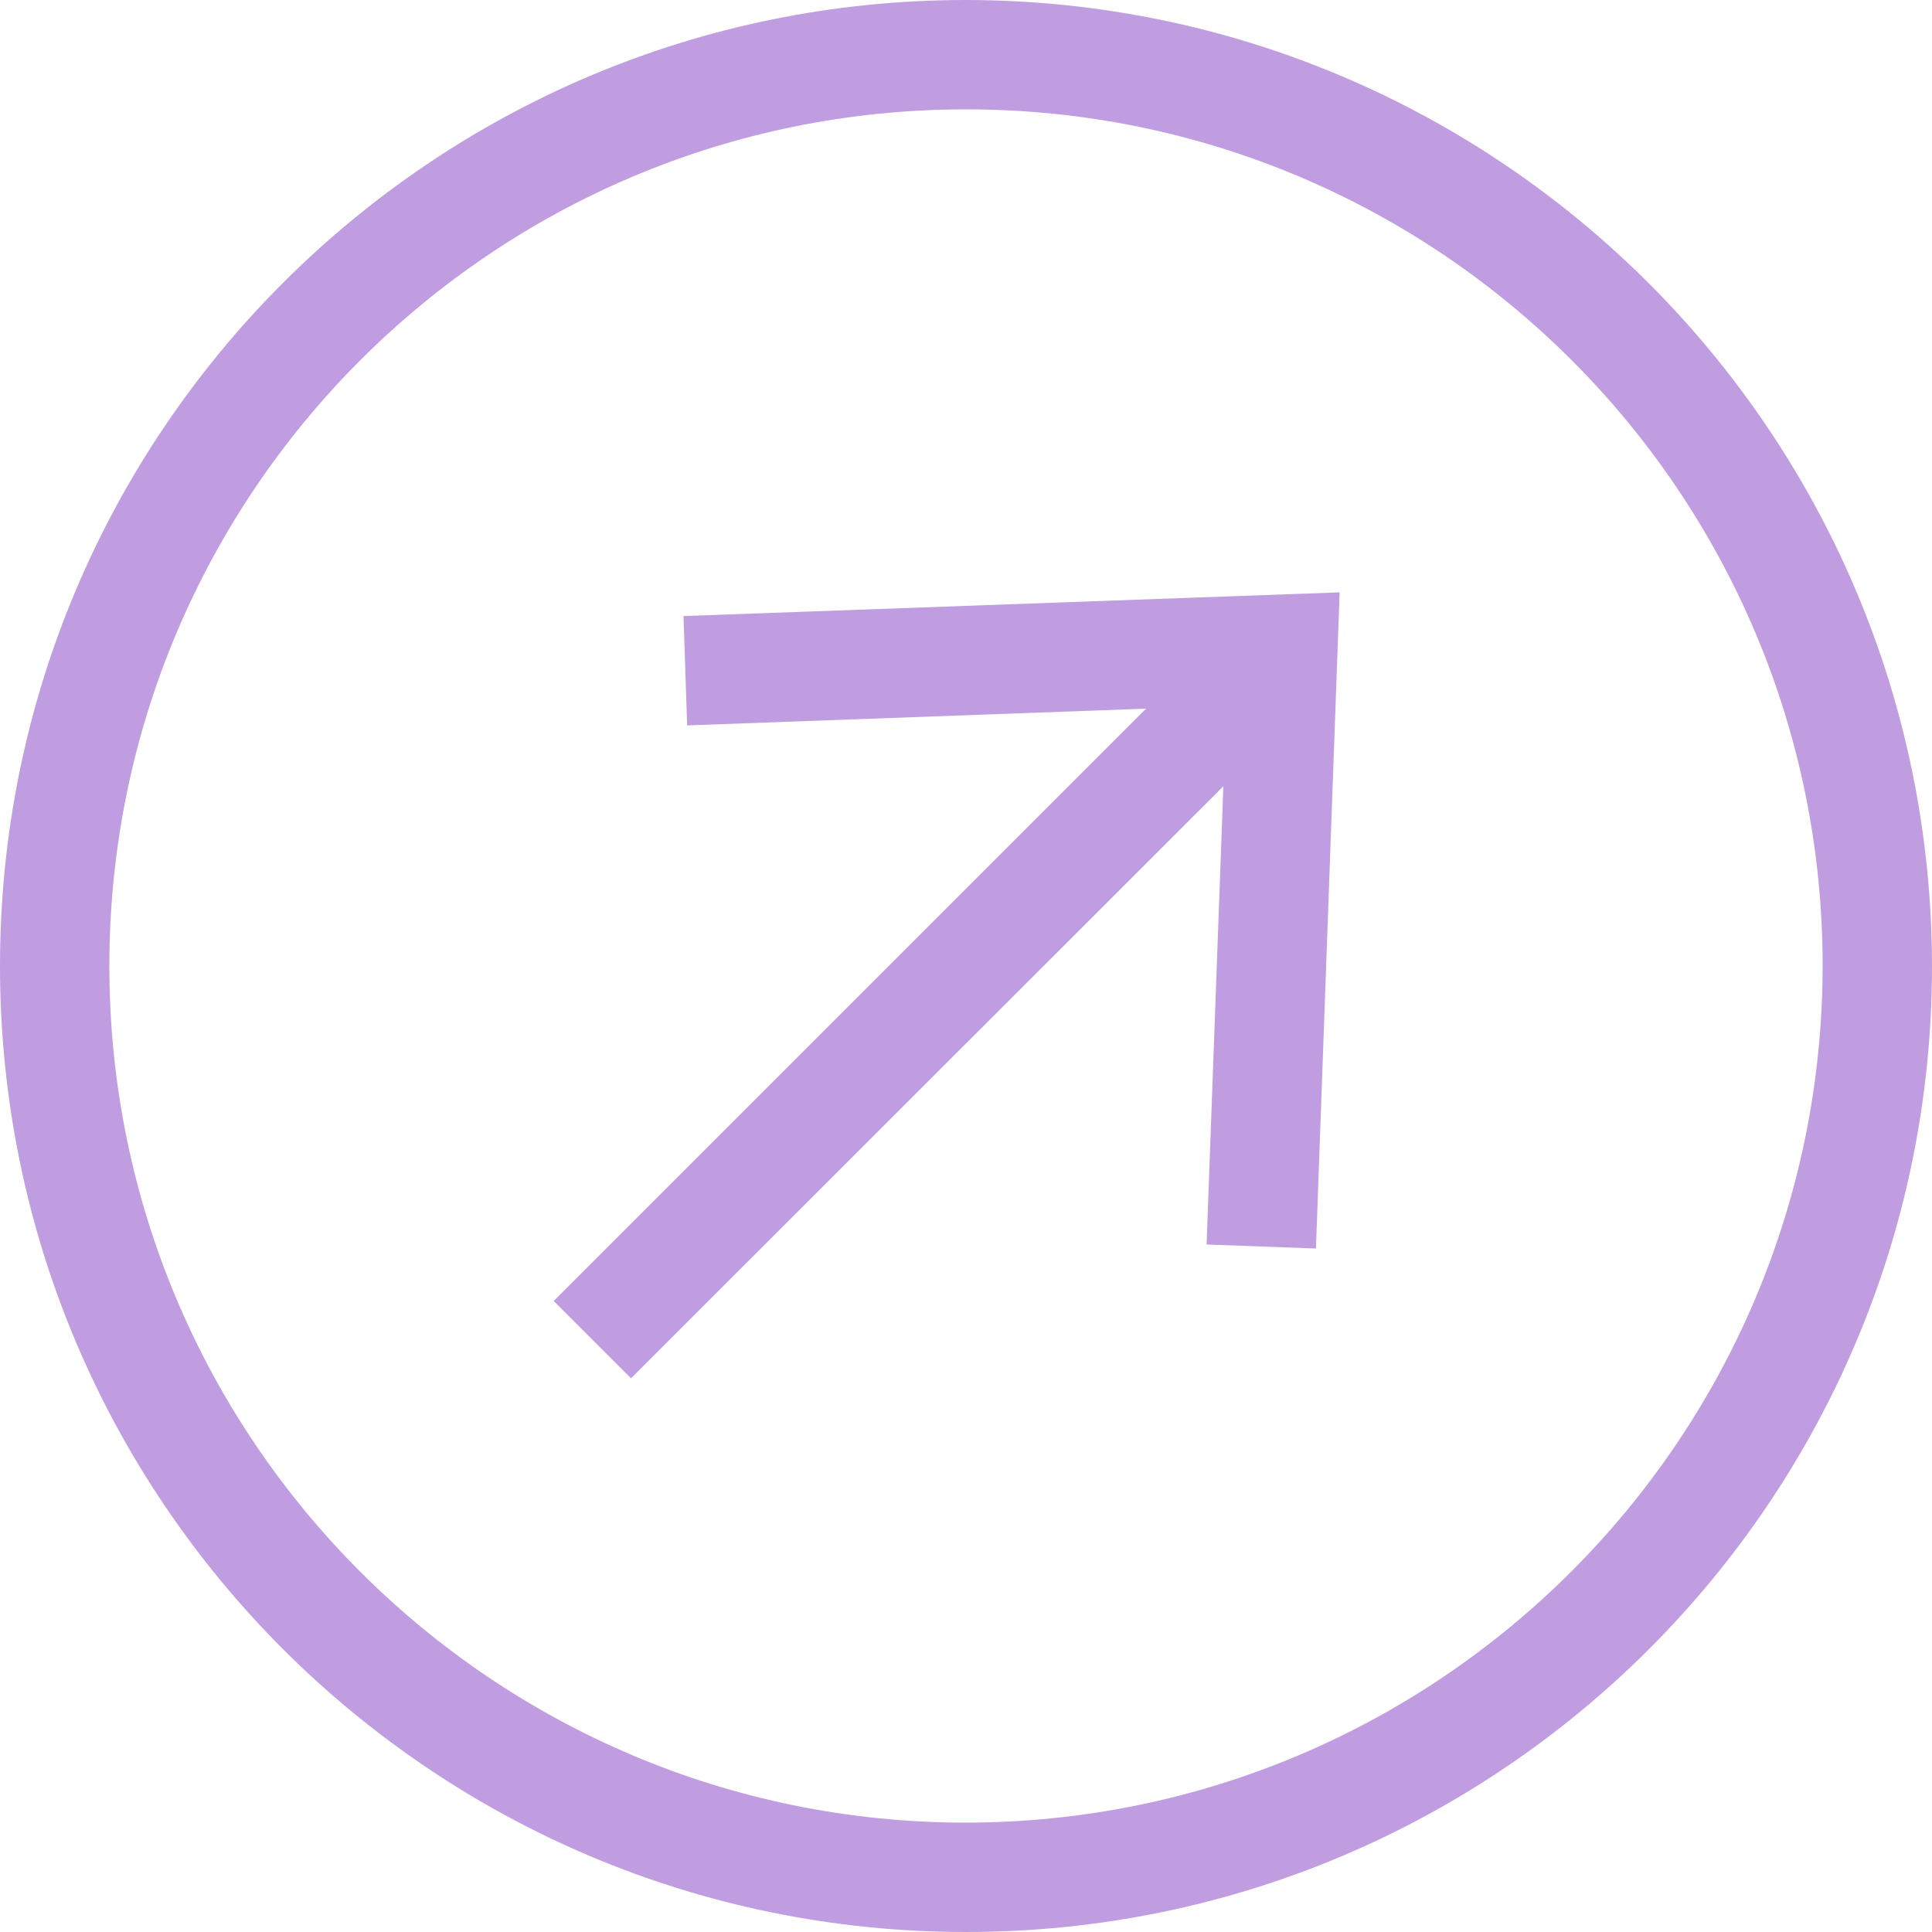
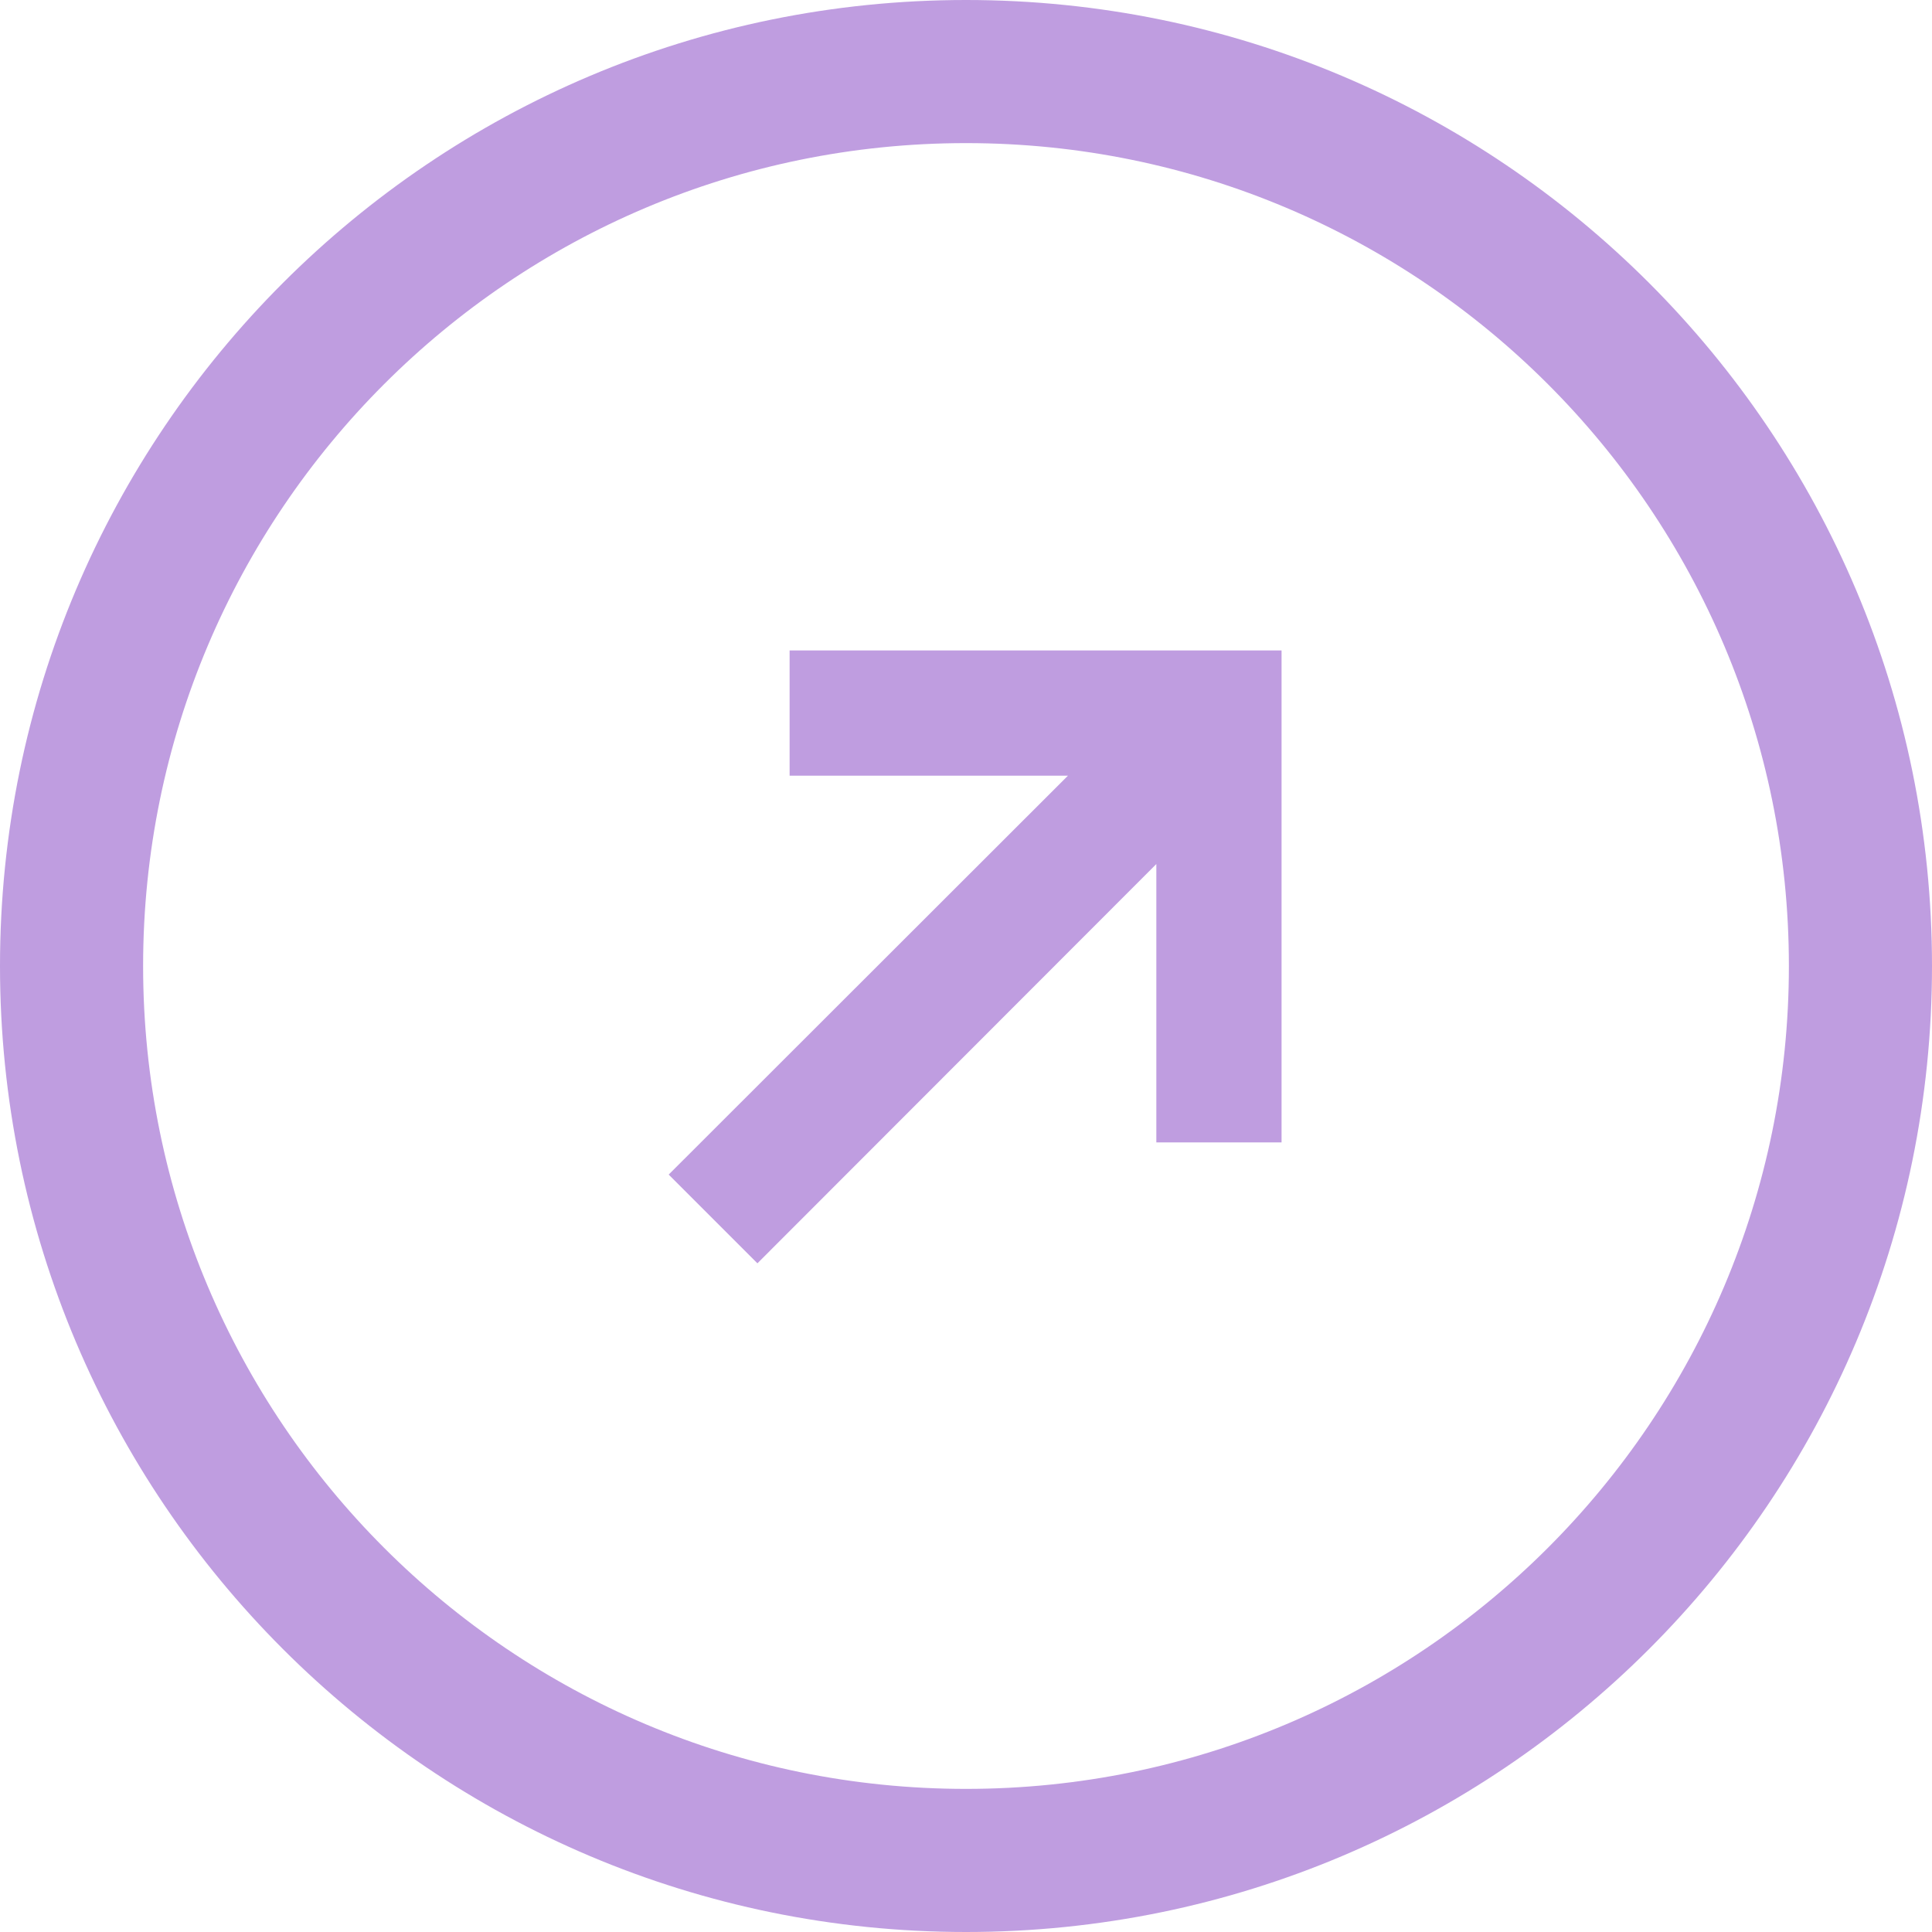
- <svg xmlns="http://www.w3.org/2000/svg" width="53" height="53" viewBox="0 0 53 53">
-   <path d="M26.5,0A26.5,26.5,0,1,0,53,26.5,26.53,26.53,0,0,0,26.5,0Zm0,50A23.5,23.5,0,1,1,50,26.5,23.53,23.53,0,0,1,26.5,50Z" fill="#bf9de0" />
-   <polygon points="18.85 19.9 31.44 19.44 15.19 35.69 17.31 37.81 33.56 21.57 33.1 34.14 36.1 34.25 36.75 16.25 18.75 16.9 18.85 19.9" fill="#bf9de0" />
+ <svg xmlns="http://www.w3.org/2000/svg" width="54" height="54" viewBox="0 0 54 54">
+   <path d="M27,0A27,27,0,1,0,54,27,27,27,0,0,0,27,0Zm0,50A23,23,0,1,1,50,27,23,23,0,0,1,27,50Z" fill="#bf9de0" />
+   <polygon points="22.07 21.68 29.85 21.68 18.69 32.83 21.17 35.31 32.32 24.15 32.32 31.93 35.82 31.93 35.82 18.18 22.07 18.18 22.07 21.68" fill="#bf9de0" />
</svg>
